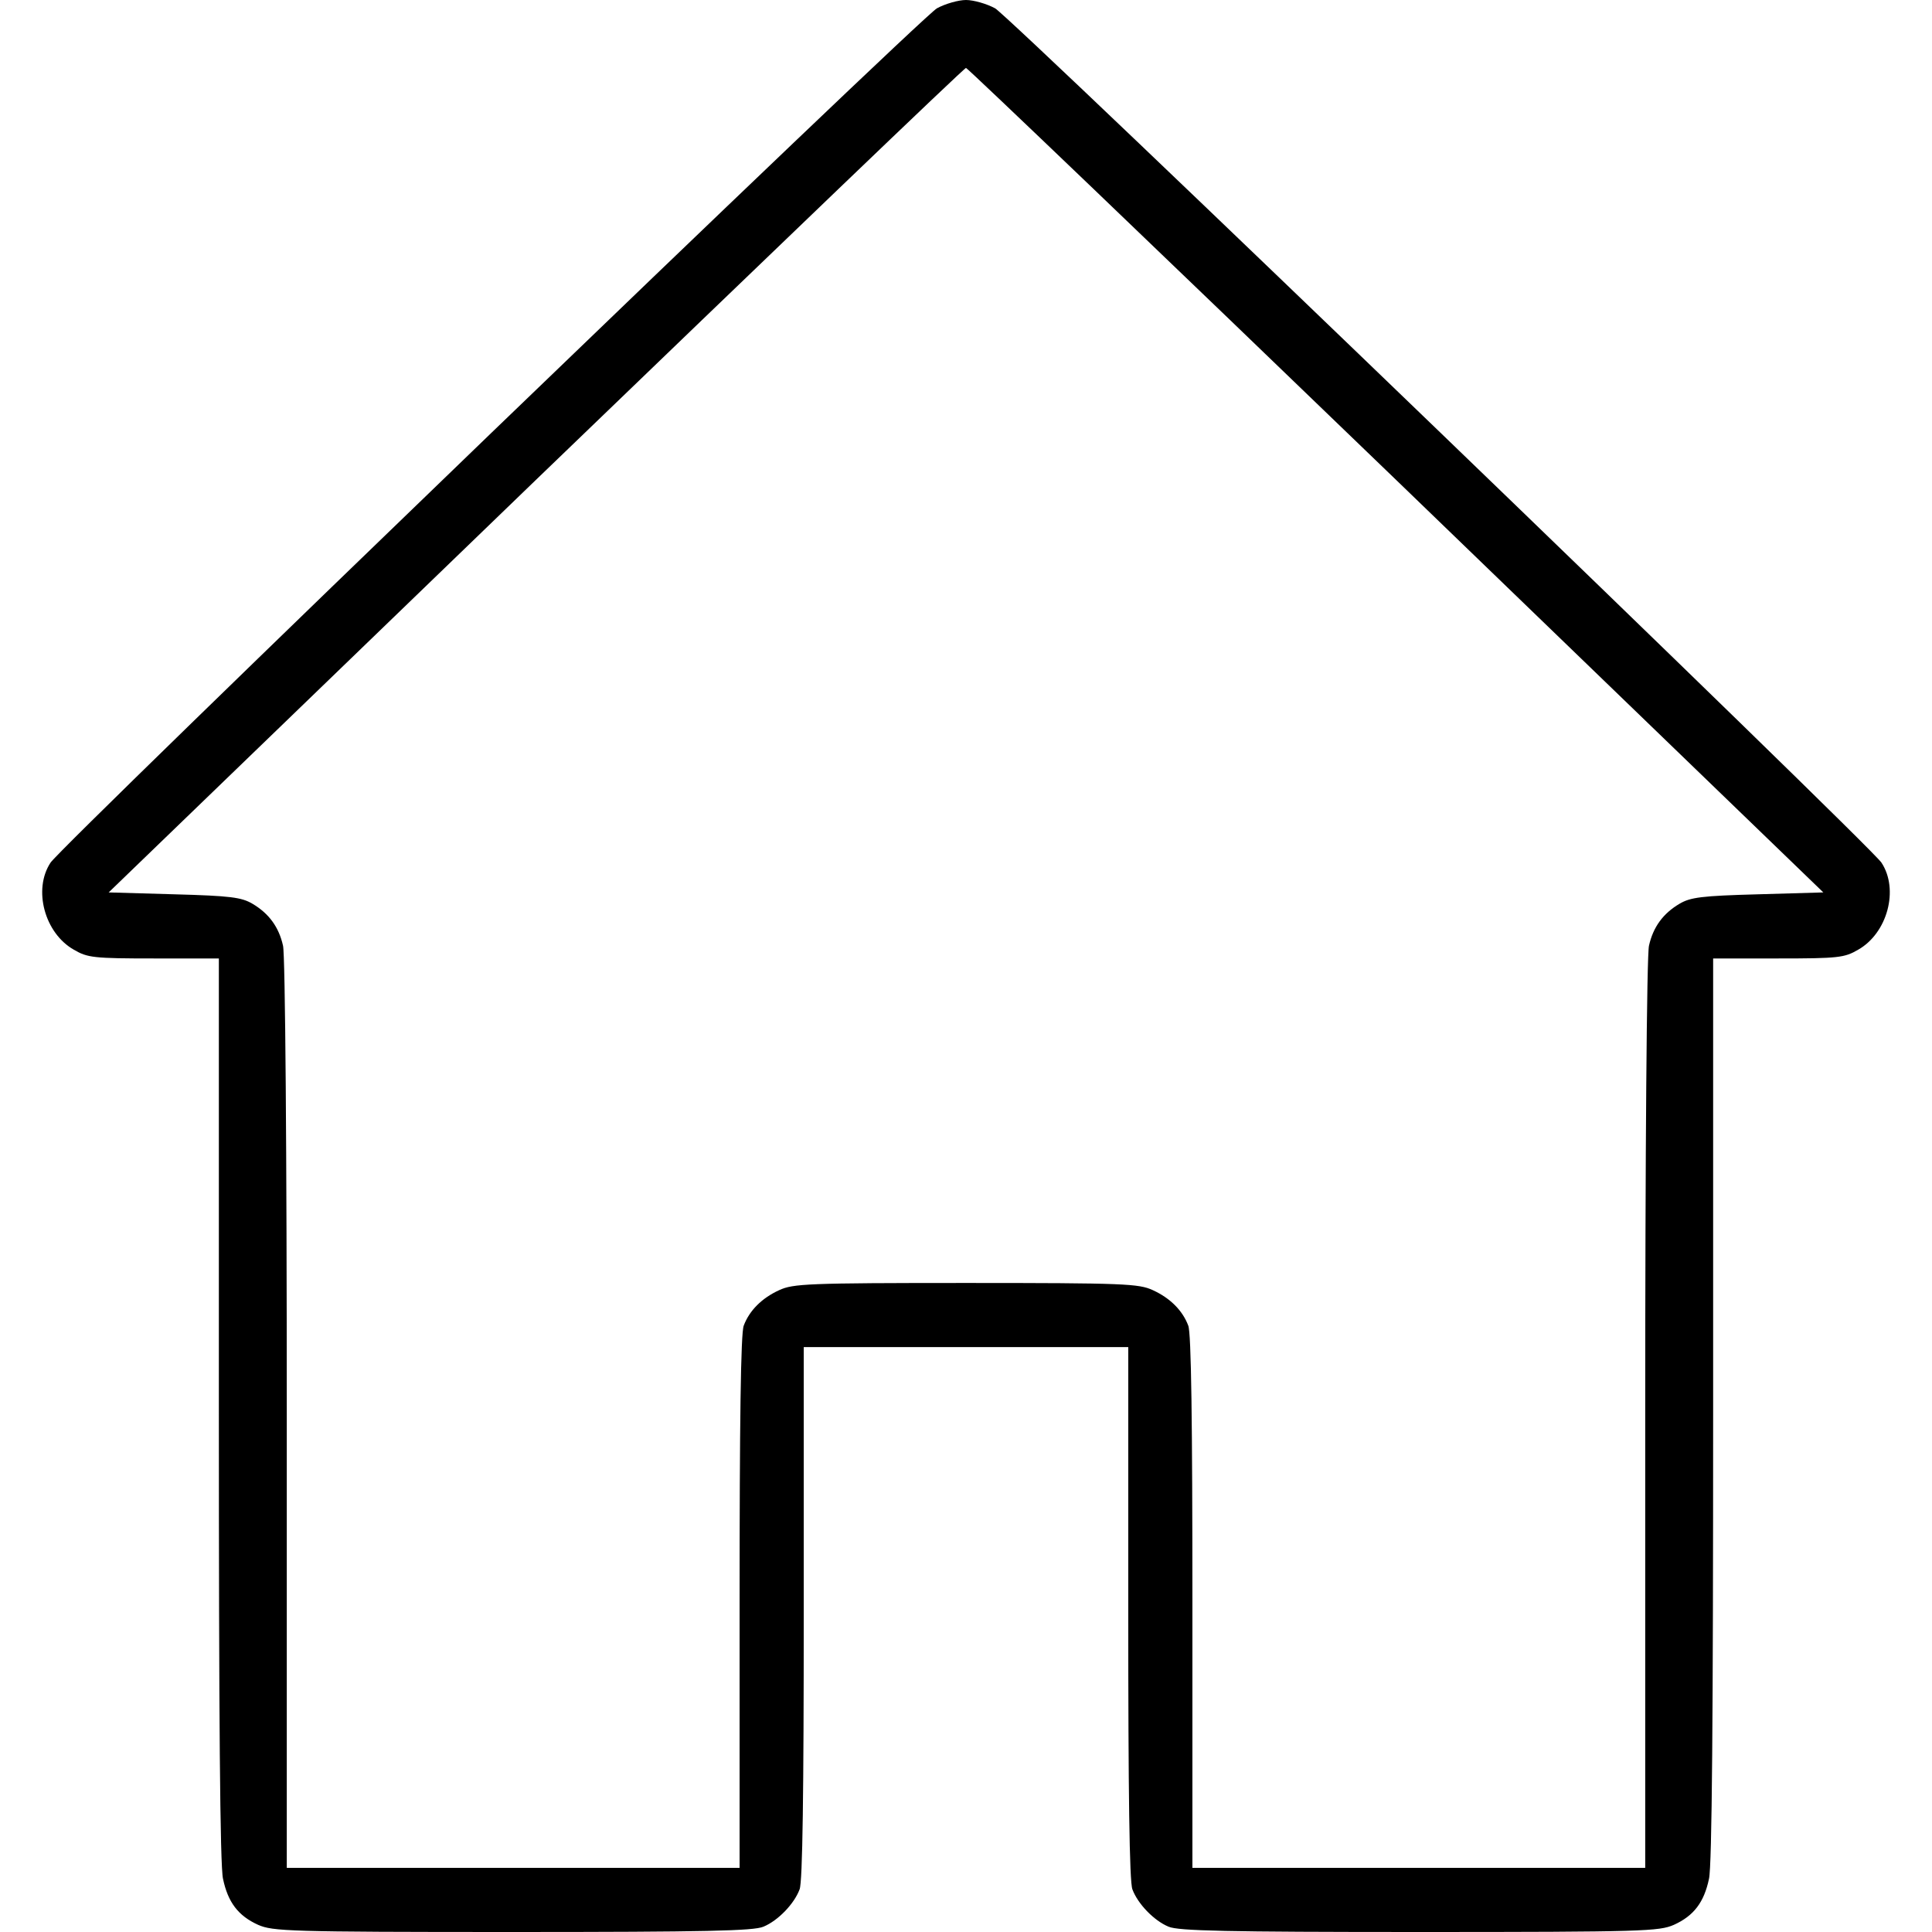
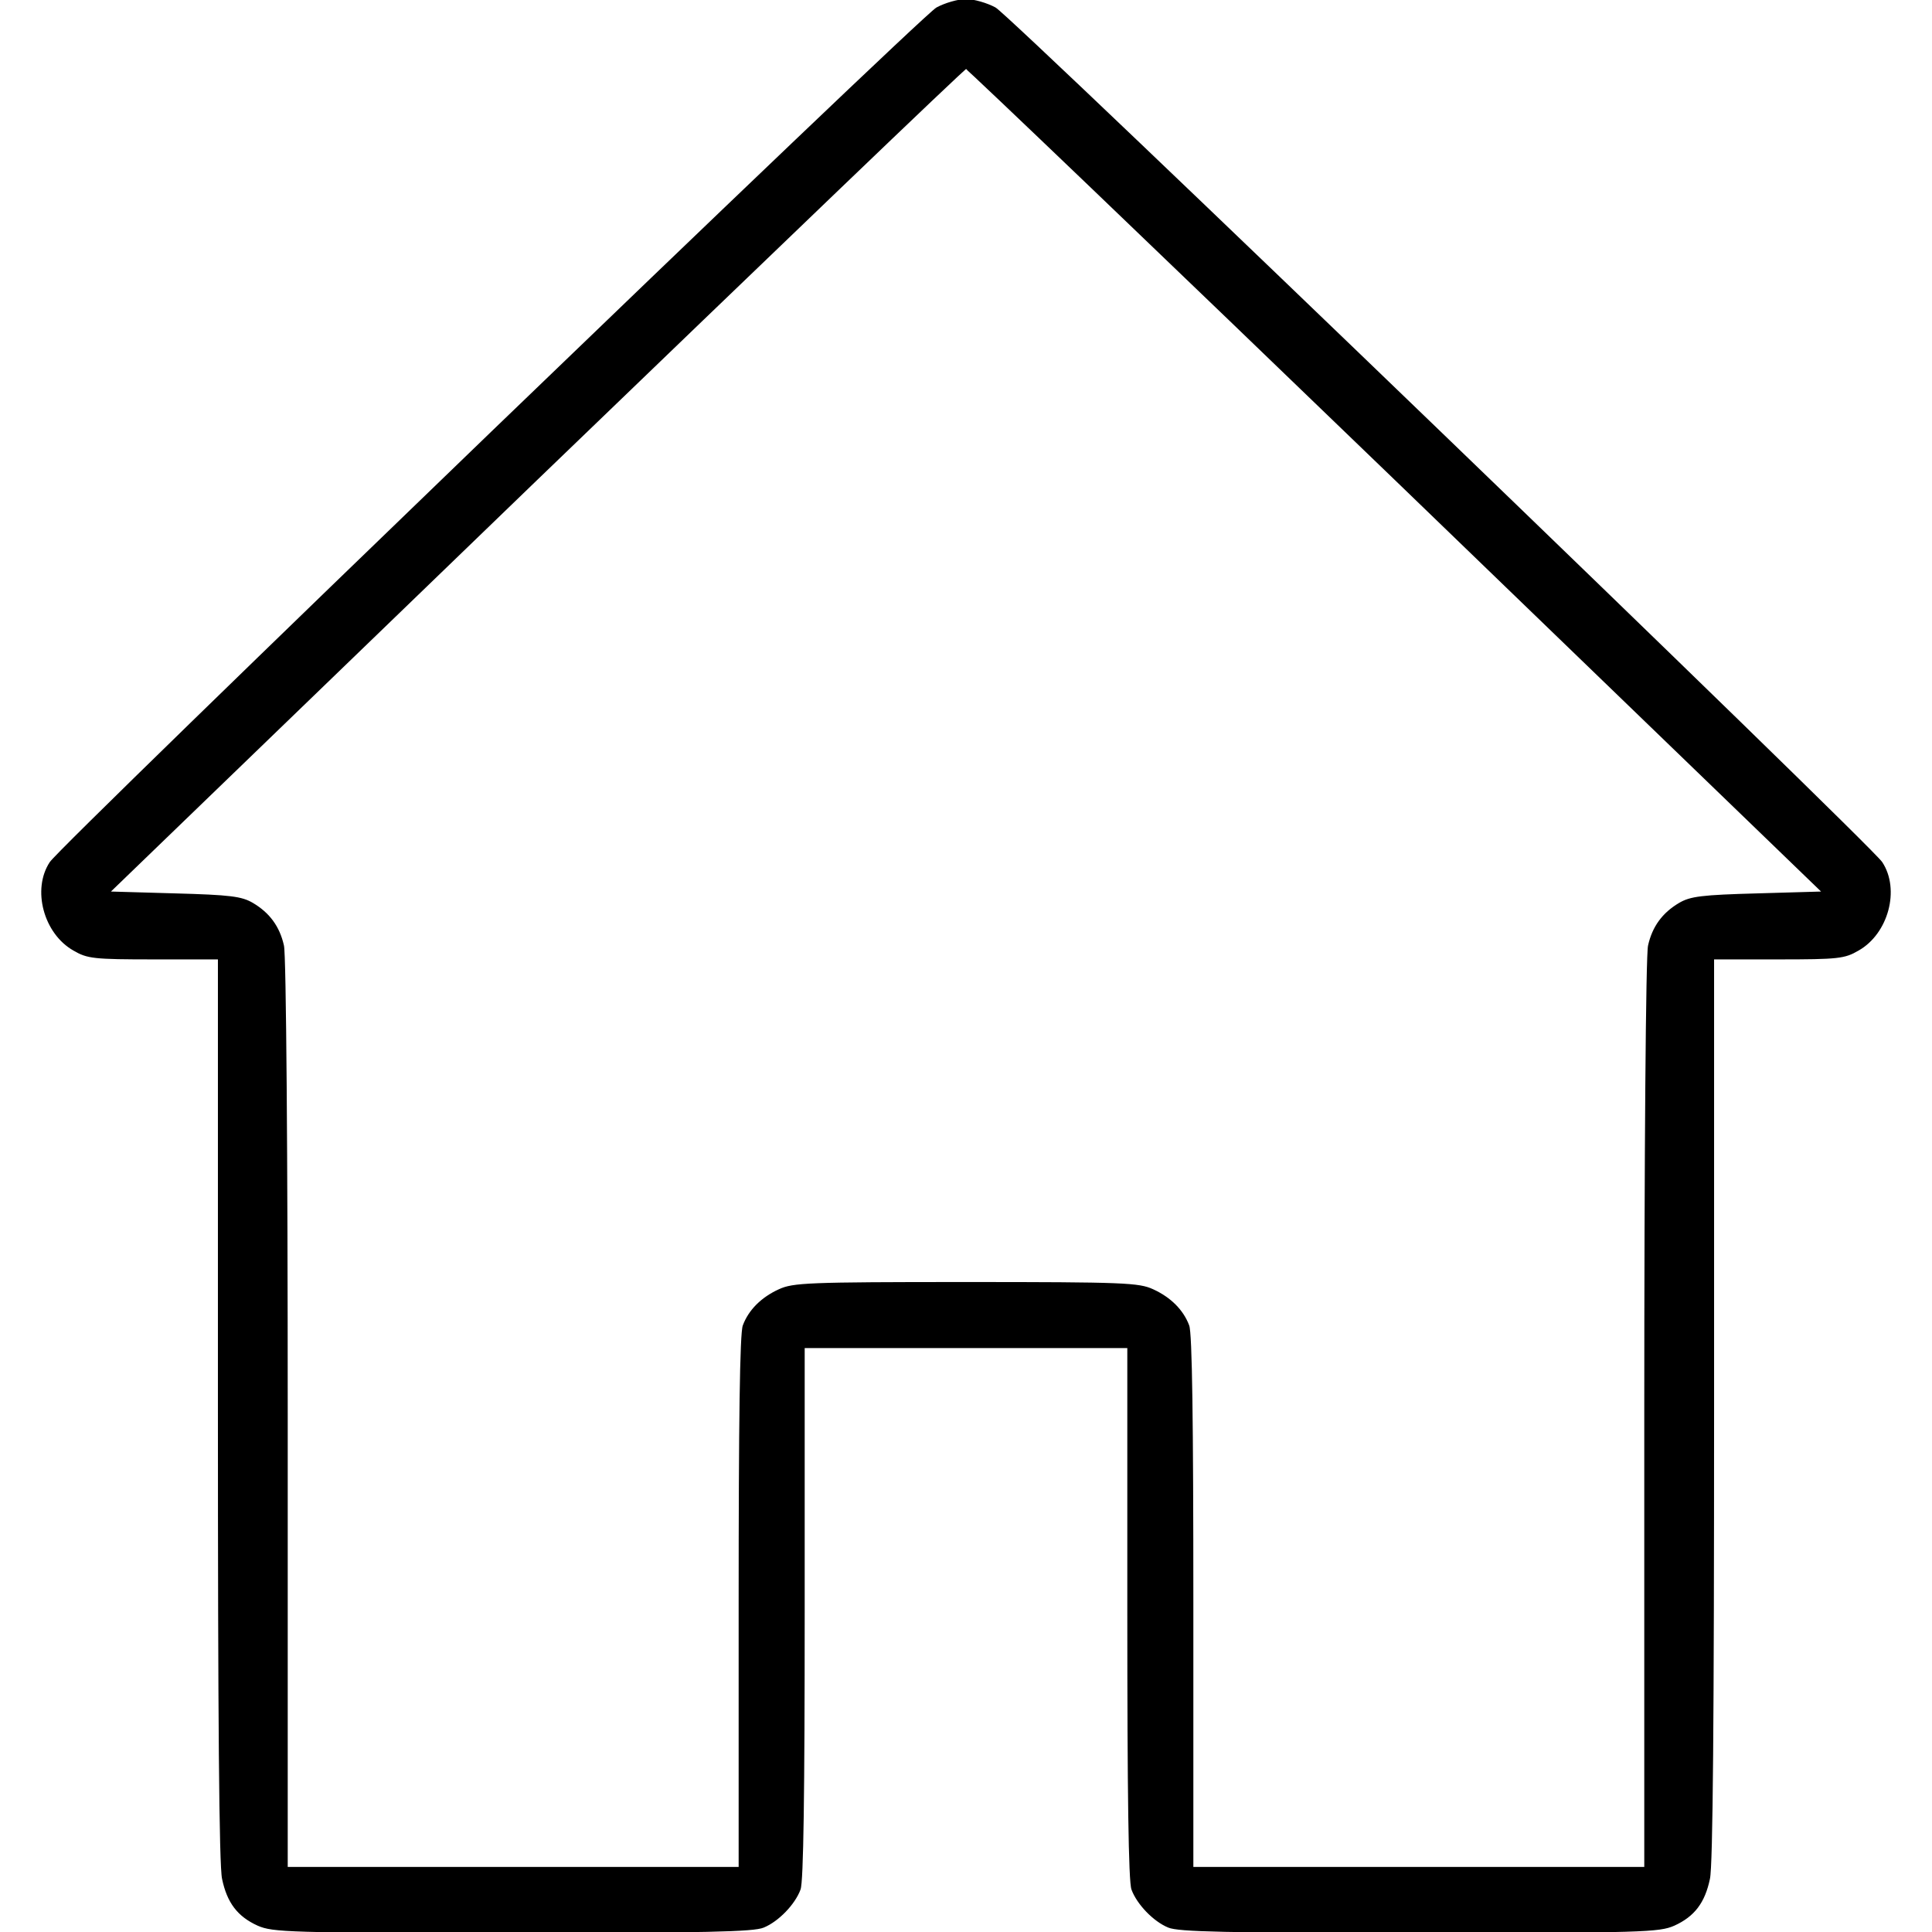
<svg xmlns="http://www.w3.org/2000/svg" version="1.0" width="512pt" height="512pt" viewBox="0 0 512 512" preserveAspectRatio="xMidYMid meet">
-   <g transform="translate(0,512) scale(0.1,-0.1)" fill="#000000" stroke="none">
-     <path d="M2483 5098 c-42 -23 -2319 -2218 -2349 -2264 -47 -71 -16 -187 62 -231 36 -21 52 -23 212 -23 l172 0 0 -1195 c0 -813 3 -1210 11 -1244 13 -62 40 -98 93 -122 39 -17 79 -19 674 -19 515 0 639 3 665 14 39 16 82 61 96 99 8 19 11 259 11 733 l0 704 430 0 430 0 0 -704 c0 -474 3 -714 11 -733 14 -38 57 -83 96 -99 26 -11 150 -14 665 -14 595 0 635 2 674 19 53 24 80 60 93 122 8 34 11 431 11 1244 l0 1195 173 0 c159 0 175 2 211 23 78 44 109 160 62 231 -30 46 -2307 2241 -2349 2264 -22 12 -57 22 -77 22 -20 0 -55 -10 -77 -22z m1217 -1250 l1132 -1093 -173 -5 c-150 -4 -179 -8 -208 -25 -44 -26 -70 -62 -81 -111 -6 -22 -10 -556 -10 -1241 l0 -1203 -600 0 -600 0 0 704 c0 475 -3 714 -11 733 -15 40 -48 73 -94 94 -37 17 -74 19 -495 19 -421 0 -458 -2 -495 -19 -46 -21 -79 -54 -94 -94 -8 -19 -11 -258 -11 -733 l0 -704 -600 0 -600 0 0 1203 c0 685 -4 1219 -10 1241 -11 49 -37 85 -81 111 -29 17 -58 21 -207 25 l-174 5 1132 1093 c623 600 1135 1092 1140 1092 4 0 518 -492 1140 -1092z" />
+   <g transform="translate(0,512) scale(0.1,-0.1)" fill="#000000">
+     <path stroke="#000000" stroke-width="5" d="M2483 5098 c-42 -23 -2319 -2218 -2349 -2264 -47 -71 -16 -187 62 -231 36 -21 52 -23 212 -23 l172 0 0 -1195 c0 -813 3 -1210 11 -1244 13 -62 40 -98 93 -122 39 -17 79 -19 674 -19 515 0 639 3 665 14 39 16 82 61 96 99 8 19 11 259 11 733 l0 704 430 0 430 0 0 -704 c0 -474 3 -714 11 -733 14 -38 57 -83 96 -99 26 -11 150 -14 665 -14 595 0 635 2 674 19 53 24 80 60 93 122 8 34 11 431 11 1244 l0 1195 173 0 c159 0 175 2 211 23 78 44 109 160 62 231 -30 46 -2307 2241 -2349 2264 -22 12 -57 22 -77 22 -20 0 -55 -10 -77 -22z m1217 -1250 l1132 -1093 -173 -5 c-150 -4 -179 -8 -208 -25 -44 -26 -70 -62 -81 -111 -6 -22 -10 -556 -10 -1241 l0 -1203 -600 0 -600 0 0 704 c0 475 -3 714 -11 733 -15 40 -48 73 -94 94 -37 17 -74 19 -495 19 -421 0 -458 -2 -495 -19 -46 -21 -79 -54 -94 -94 -8 -19 -11 -258 -11 -733 l0 -704 -600 0 -600 0 0 1203 c0 685 -4 1219 -10 1241 -11 49 -37 85 -81 111 -29 17 -58 21 -207 25 l-174 5 1132 1093 c623 600 1135 1092 1140 1092 4 0 518 -492 1140 -1092z" />
  </g>
</svg>
